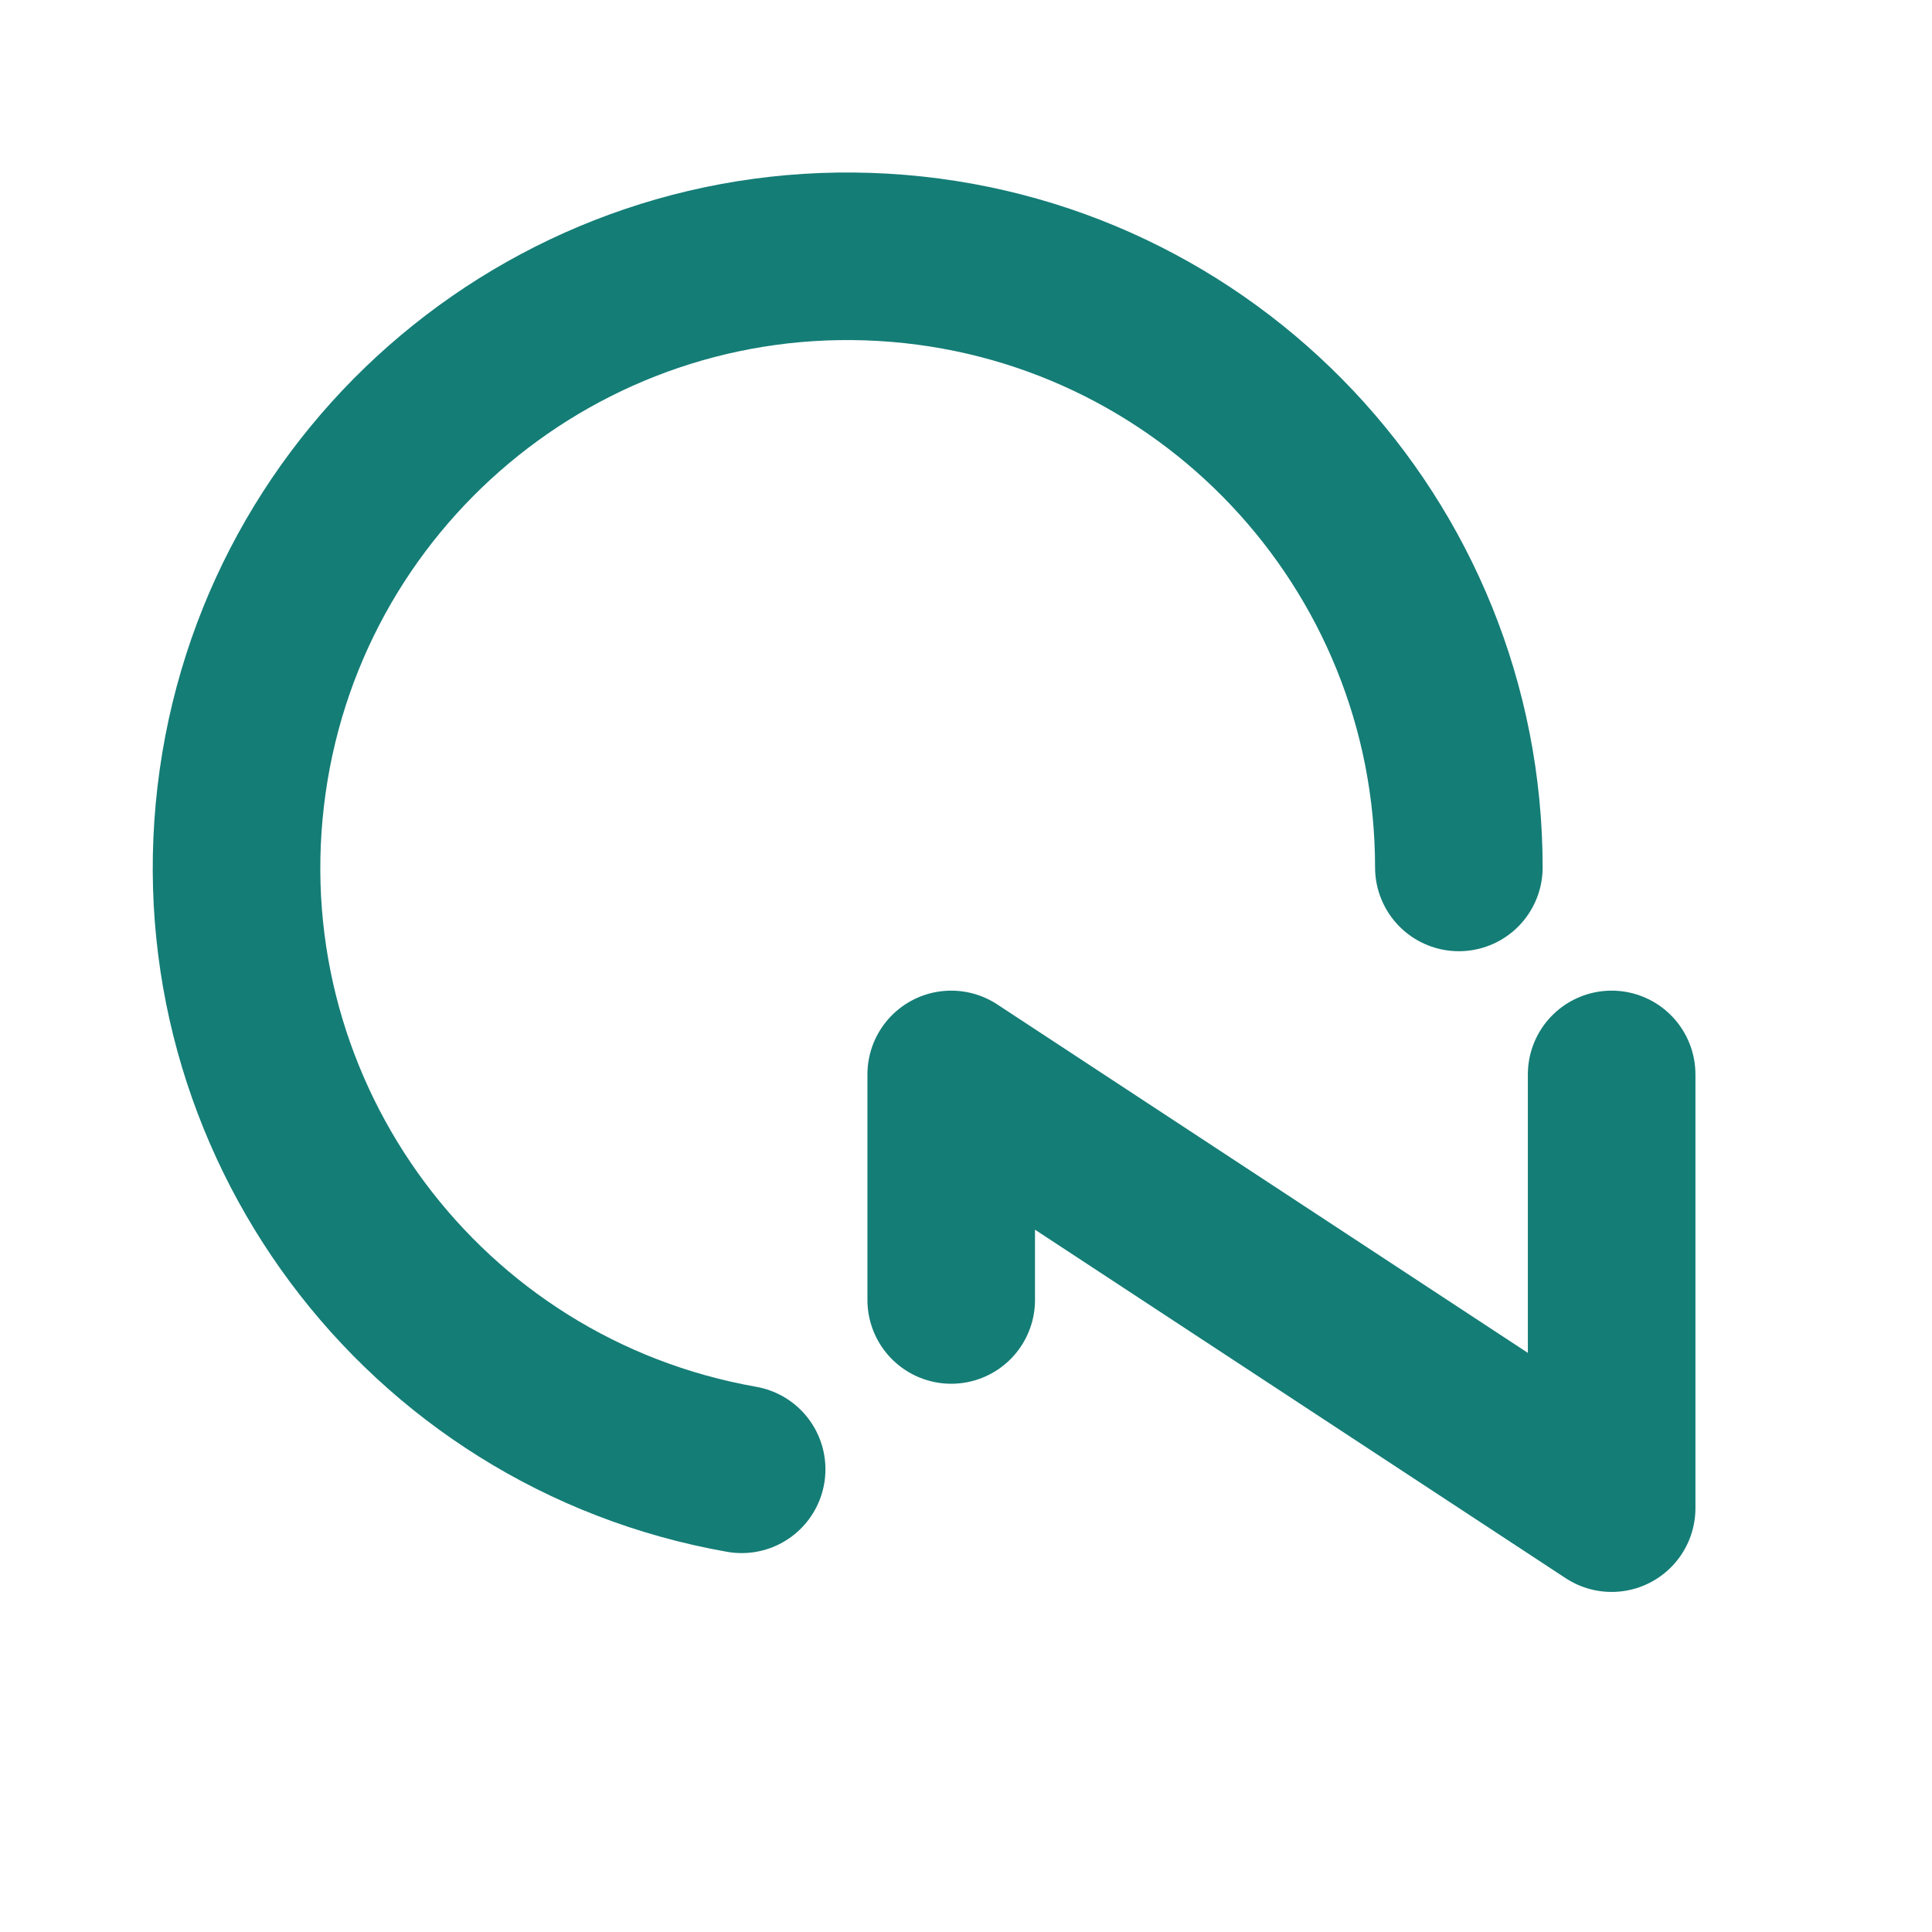
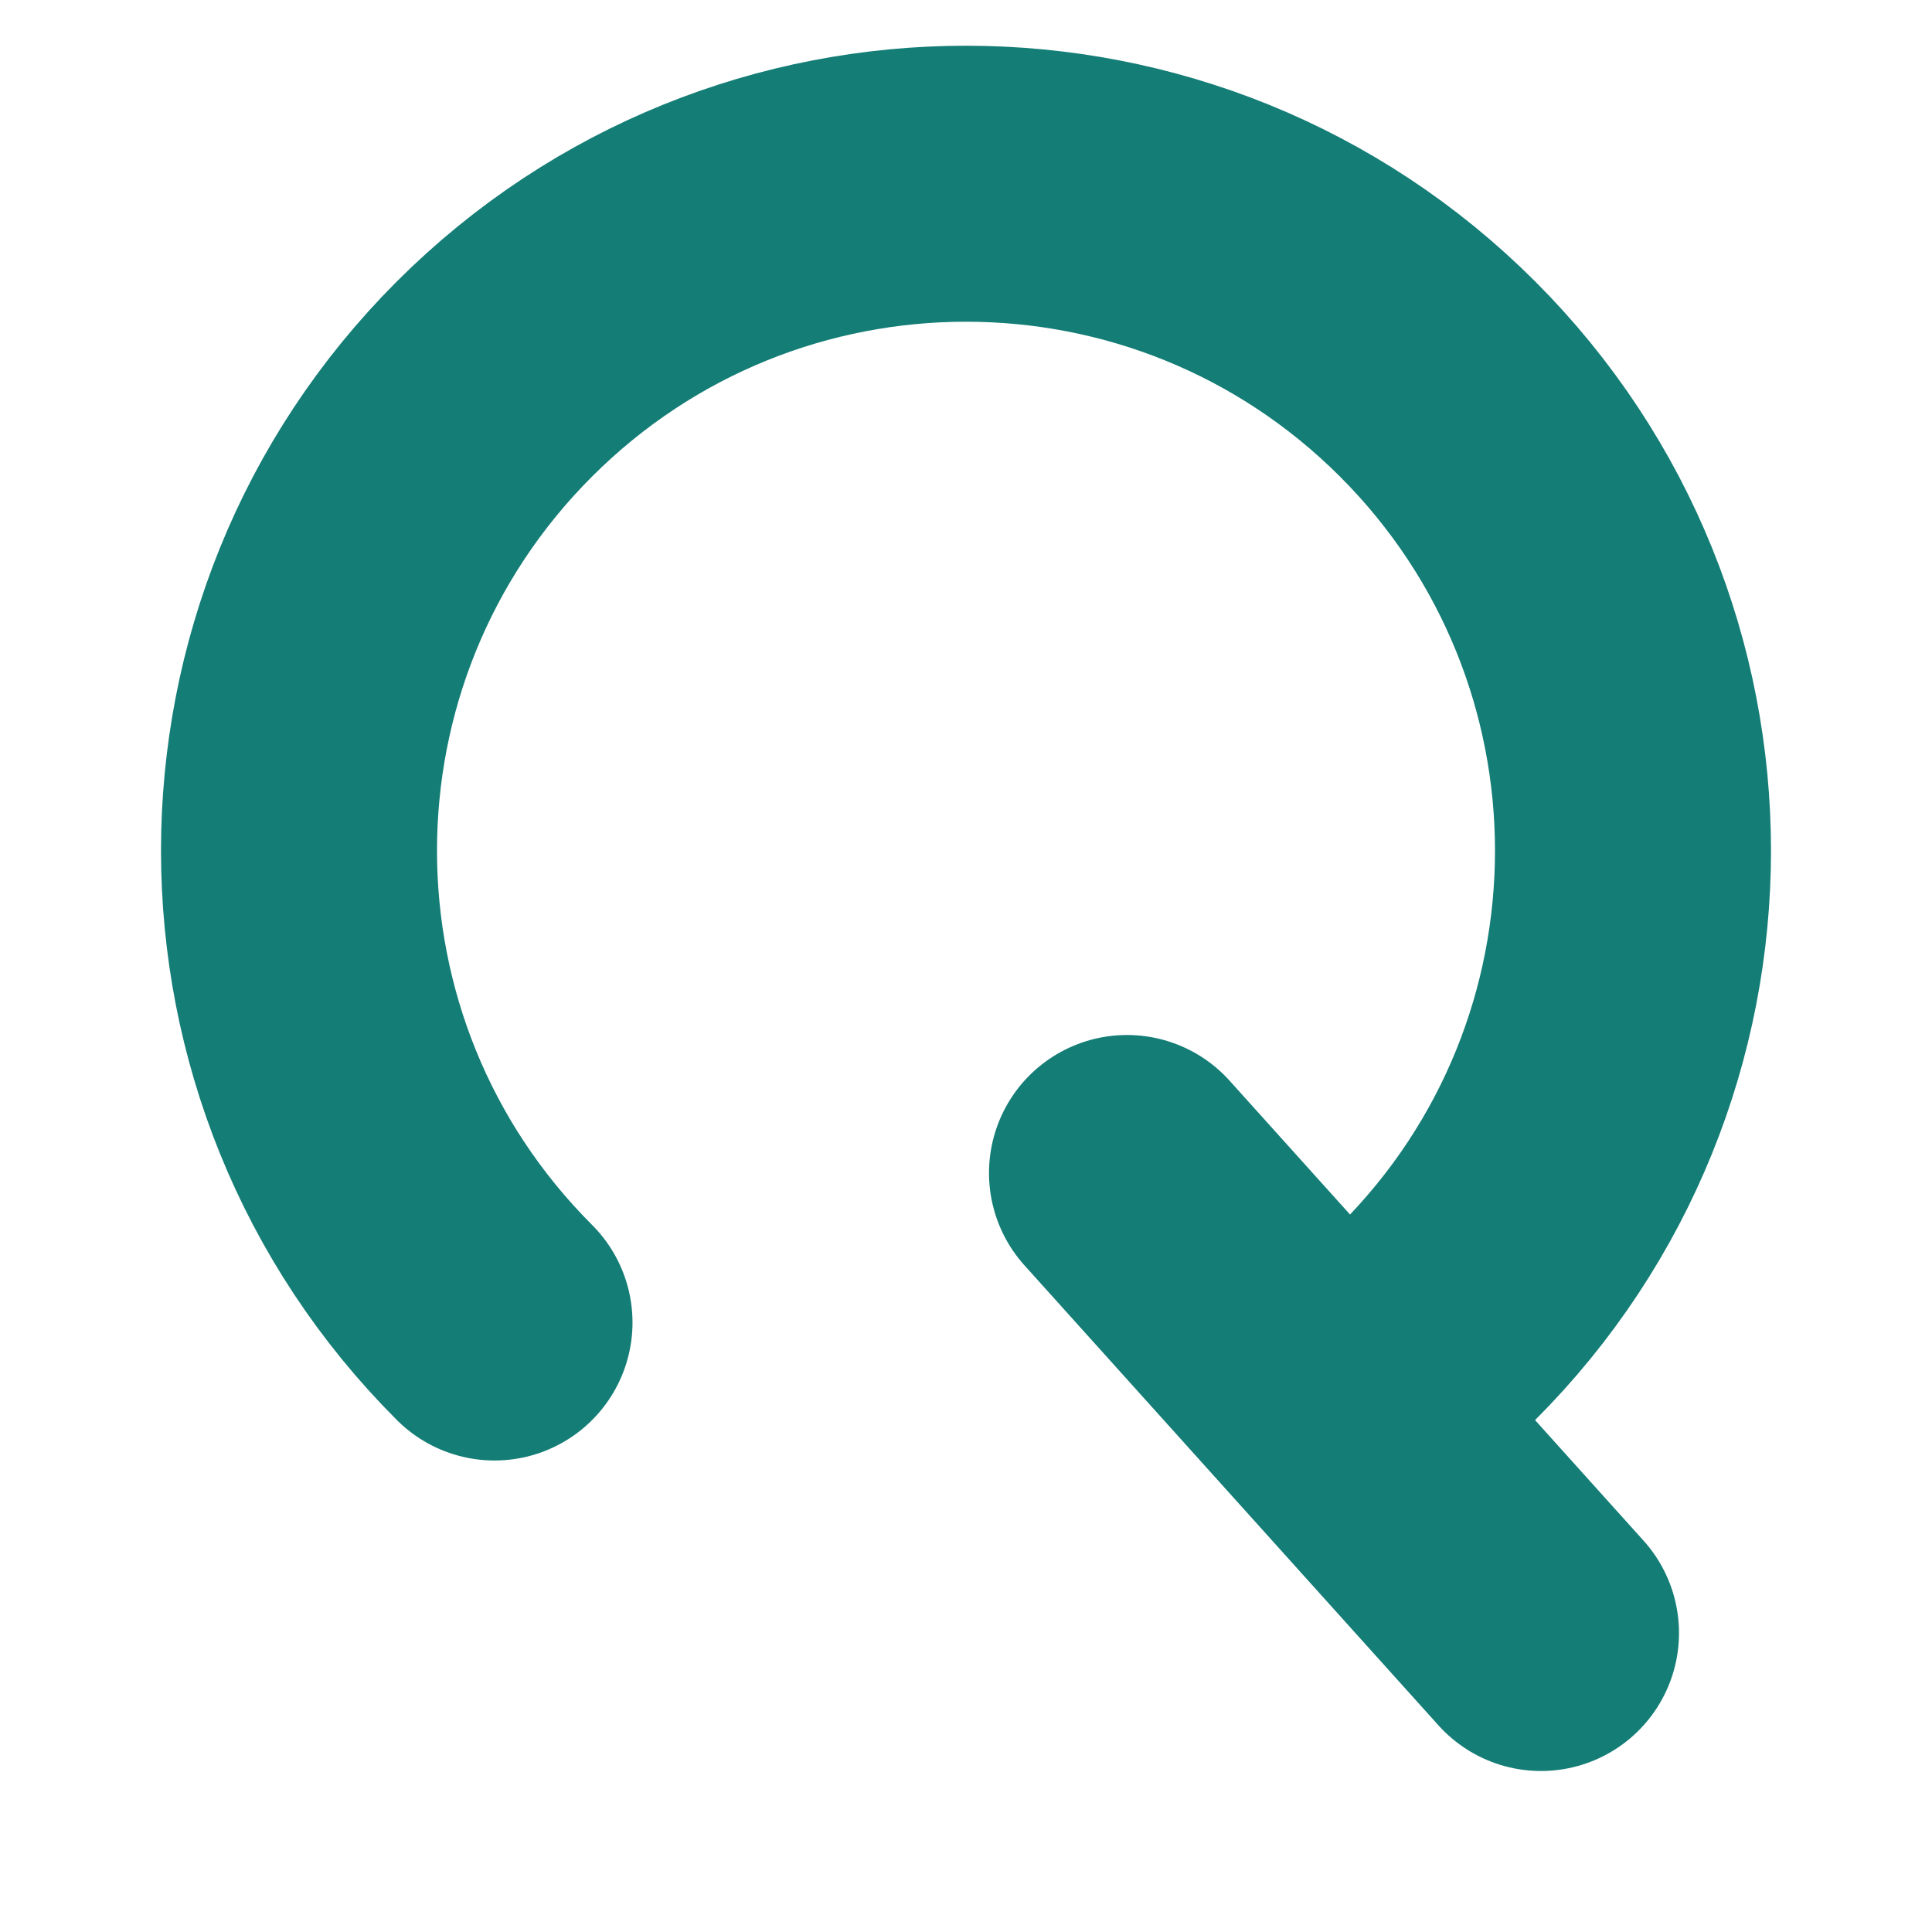
- <svg xmlns="http://www.w3.org/2000/svg" width="42" height="42" viewBox="0 -5 98 98" shape-rendering="geometricPrecision">
-   <g fill="none" stroke="#147d76" stroke-width="8.5" stroke-linecap="round" stroke-linejoin="round">
-     <path d="M74 39A31 31 0 1 0 37.62 69.53" />
-     <path d="M48.25 60.94V49.5L81.75 71.5V49.5" />
-   </g>
+ <svg xmlns="http://www.w3.org/2000/svg" width="42" height="42" viewBox="0 0 42 42" shape-rendering="geometricPrecision">
+   <path fill="none" stroke="#147d76" stroke-linecap="round" stroke-linejoin="round" stroke-width="6" d="M10.75 28.75A14.5 14.5 0 1 1 31.25 28.75M24.5 25.5l9 10" />
</svg>
